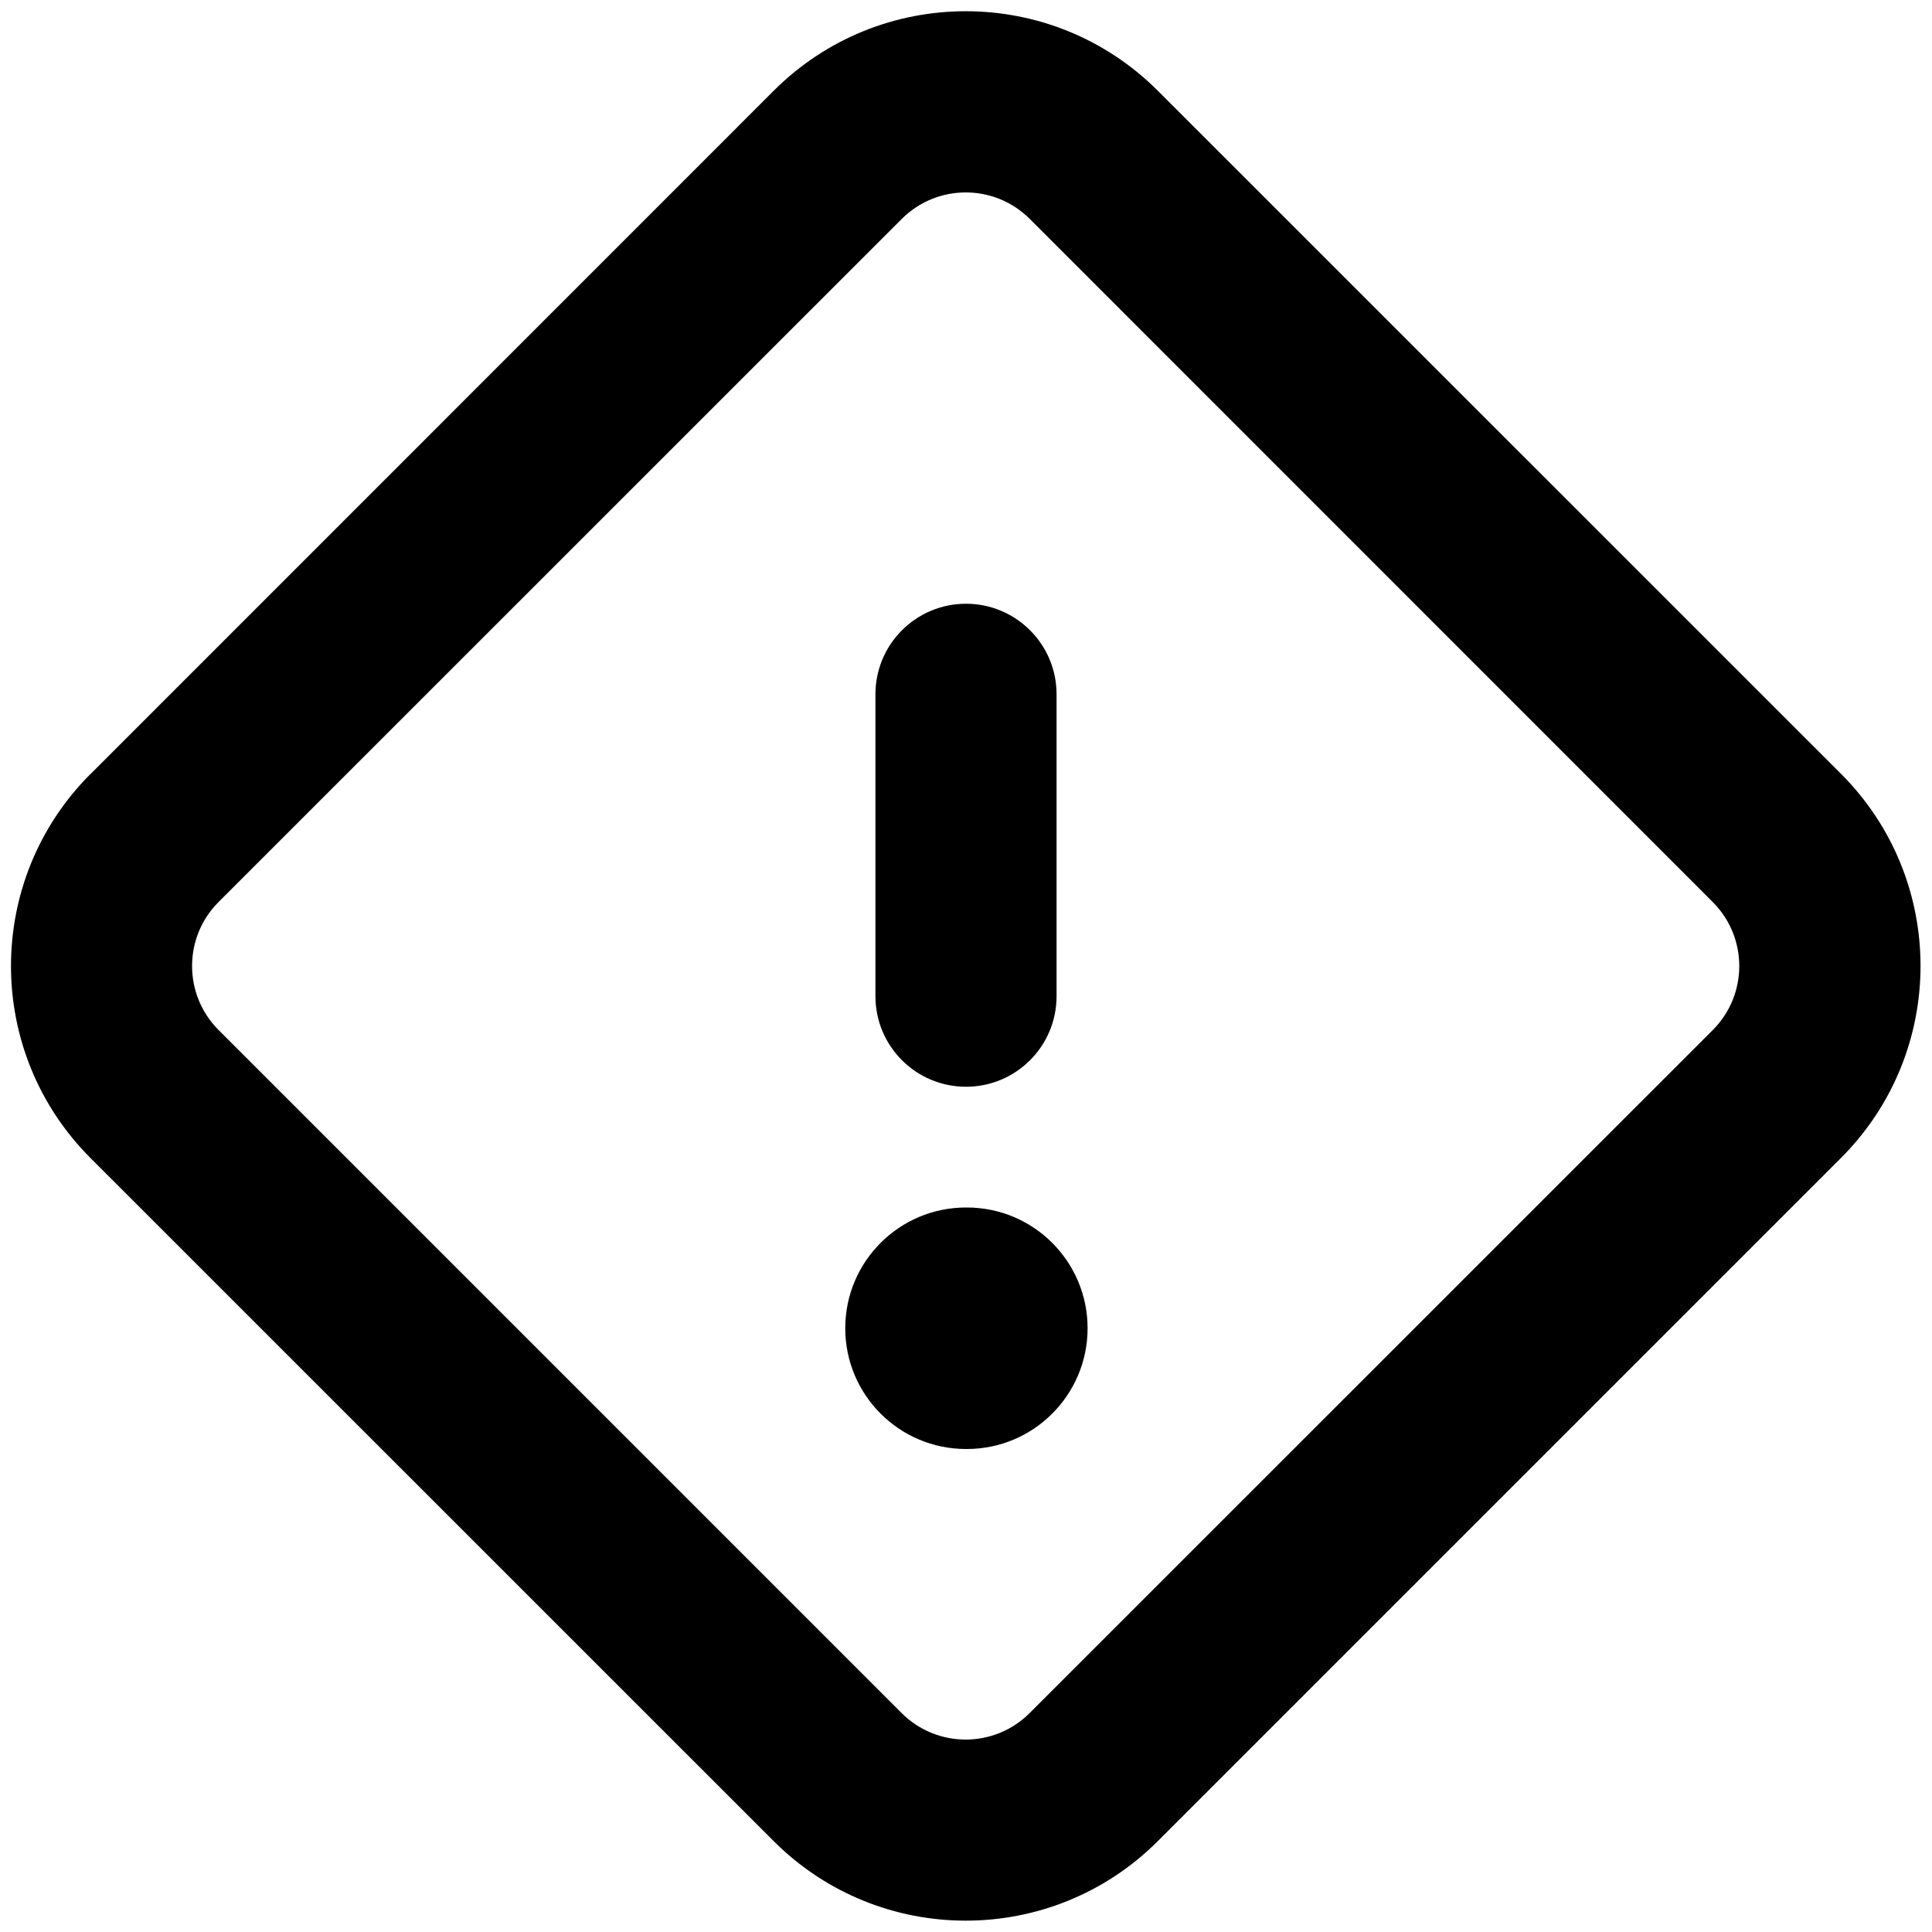
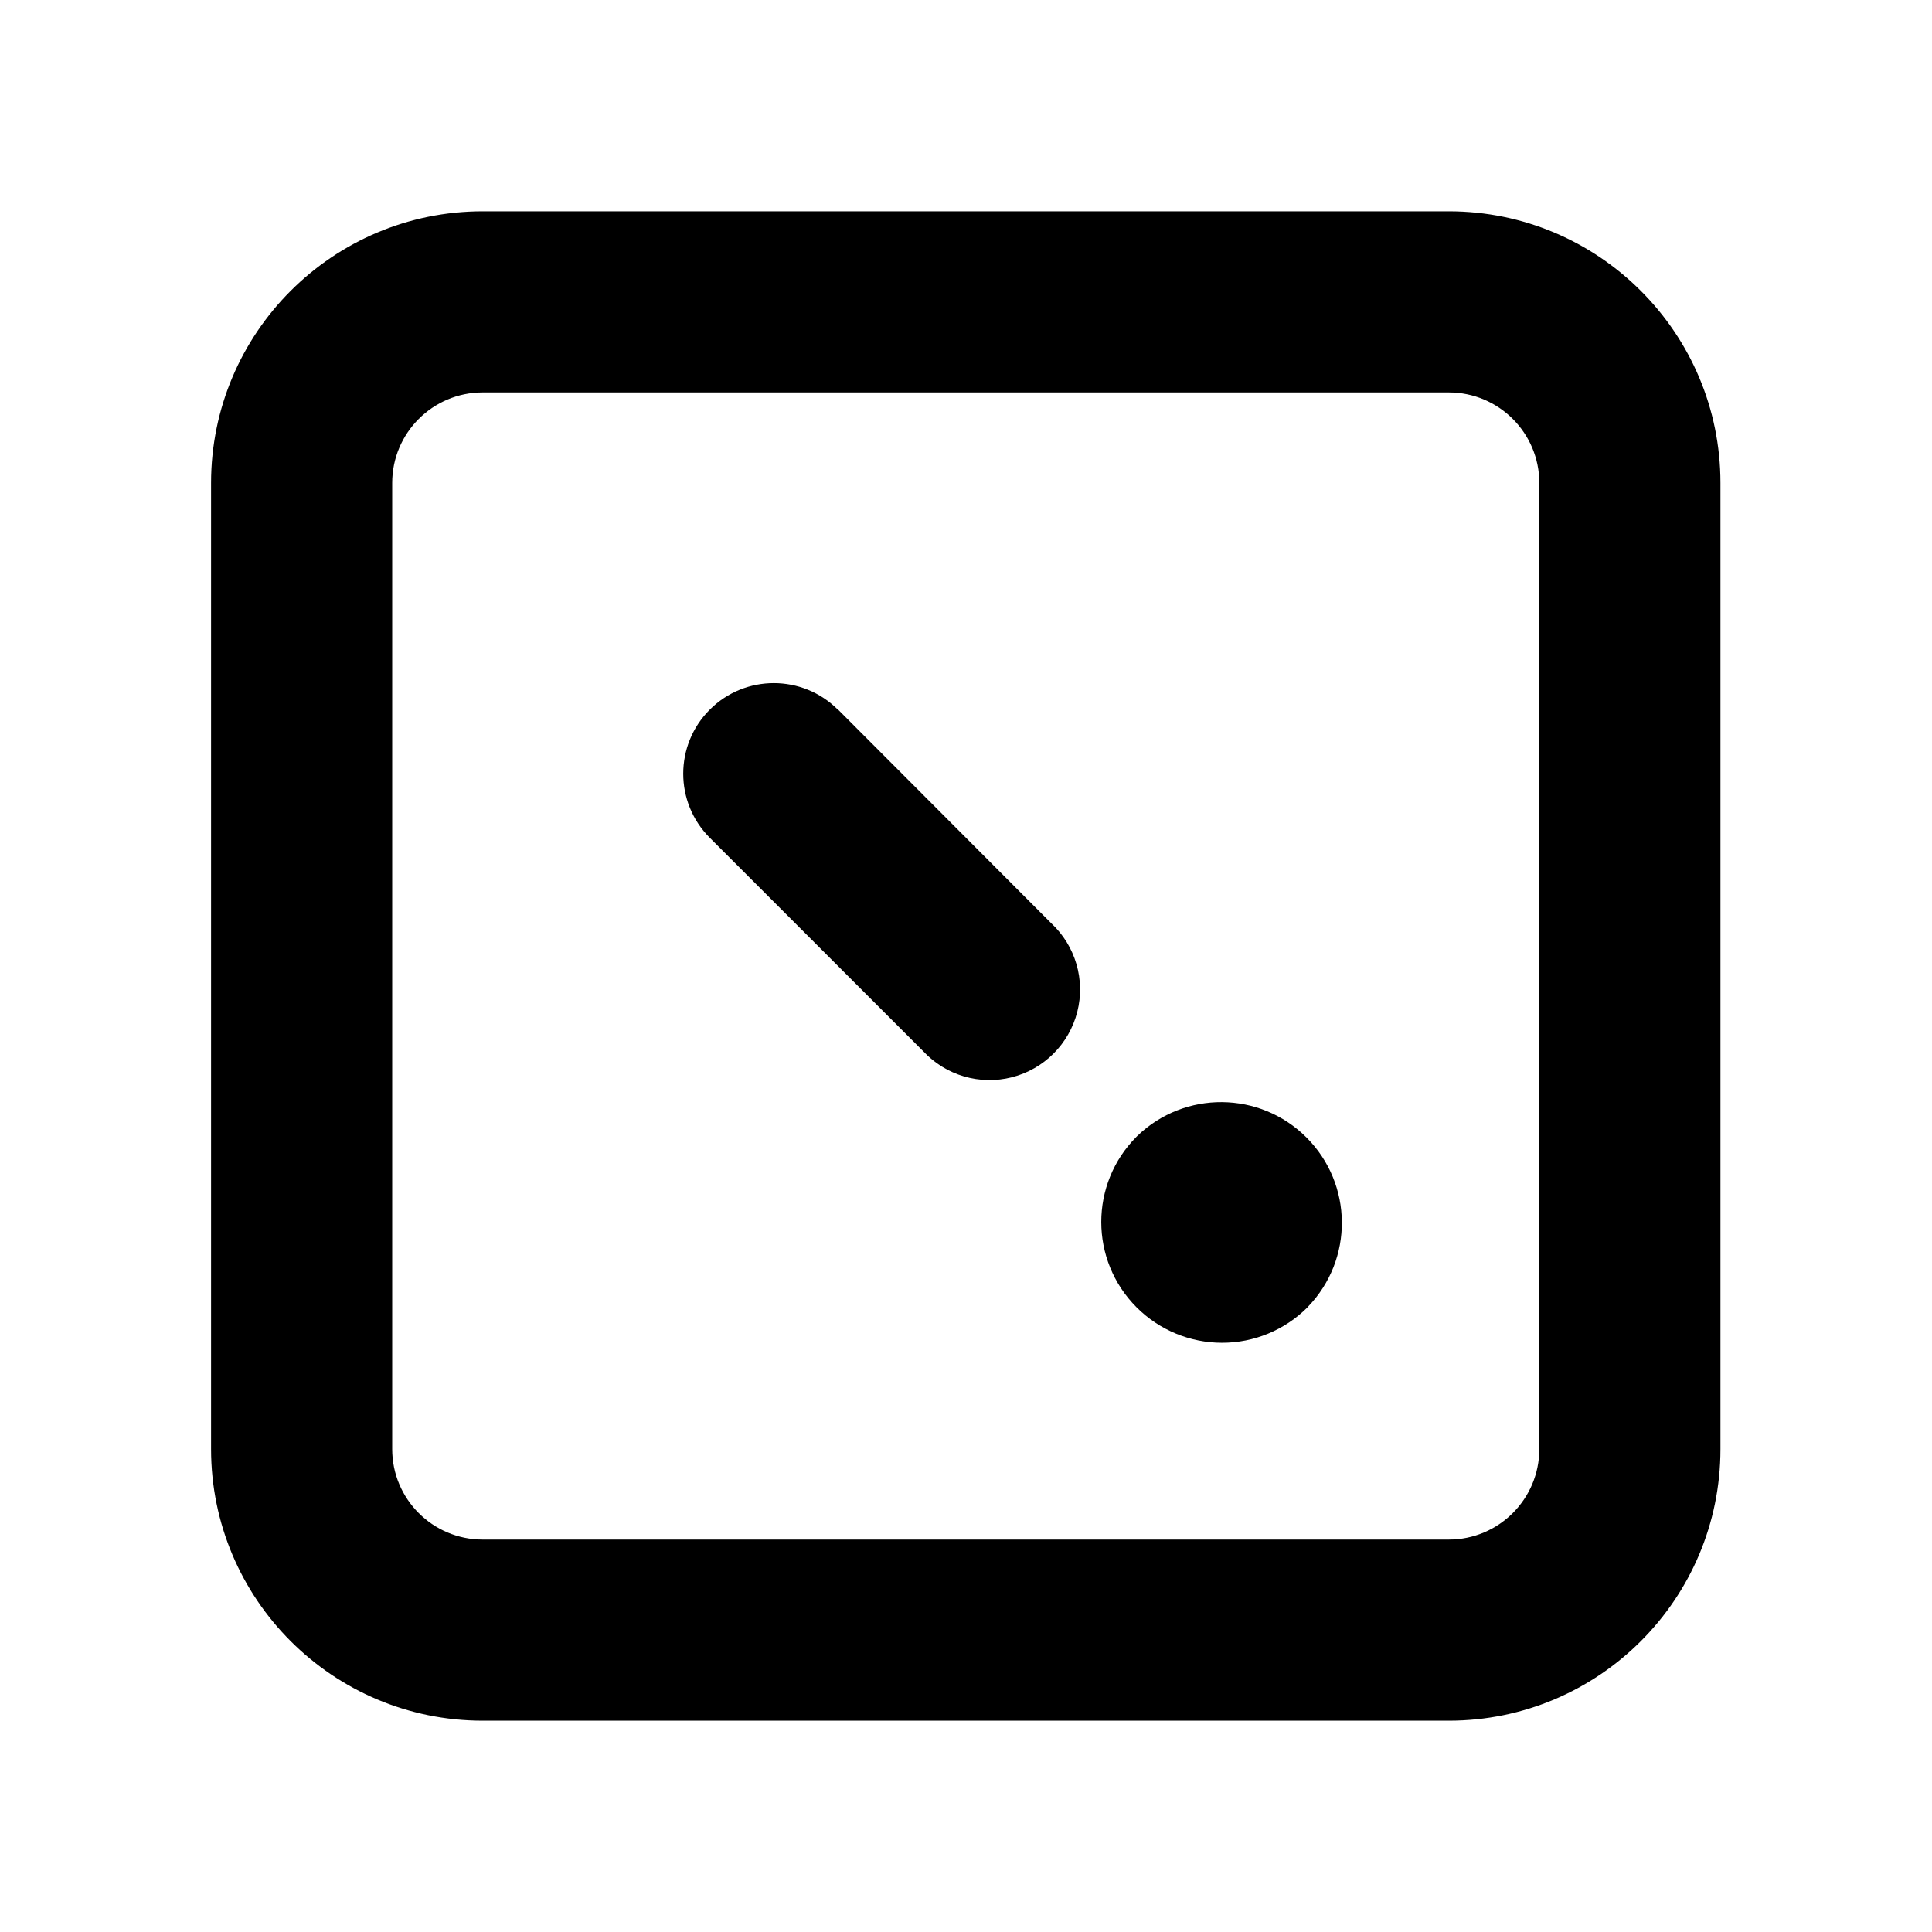
<svg xmlns="http://www.w3.org/2000/svg" width="16" height="16" fill="none" viewBox="0 0 16 16">
  <g fill="currentColor">
-     <path d="M7 11a1 1 0 011-1h.007a1 1 0 110 2H8a1 1 0 01-1-1zM8.75 5.75a.75.75 0 10-1.5 0v2.5a.75.75 0 101.5 0v-2.5z" />
-     <path fill-rule="evenodd" d="M.75 6.41L6.407.752a2.25 2.25 0 013.182 0l5.657 5.656a2.25 2.25 0 010 3.182l-5.657 5.657a2.25 2.25 0 01-3.182 0L.75 9.591a2.25 2.25 0 010-3.182zm6.718-4.597L1.81 7.47a.75.75 0 000 1.06l5.657 5.657a.75.75 0 001.06 0l5.657-5.656a.75.75 0 000-1.061L8.528 1.813a.75.75 0 00-1.06 0z" clip-rule="evenodd" />
+     <path d="M9.413 10.827a1 1 0 010-1.414l.005-.005a1 1 0 011.414 1.414l-.004.005a1 1 0 01-1.415 0zM6.939 5.877a.75.75 0 10-1.061 1.061l1.768 1.768a.75.75 0 101.06-1.06L6.94 5.876z" />
+     <path fill-rule="evenodd" d="M1.748 12V4a2.25 2.25 0 012.25-2.25h8A2.25 2.25 0 0114.248 4v8a2.25 2.25 0 01-2.25 2.25h-8A2.25 2.25 0 011.748 12zm1.5-8v8c0 .415.336.75.75.75h8a.75.75 0 00.75-.75V4a.75.75 0 00-.75-.75h-8a.75.75 0 00-.75.75z" clip-rule="evenodd" />
  </g>
</svg>
